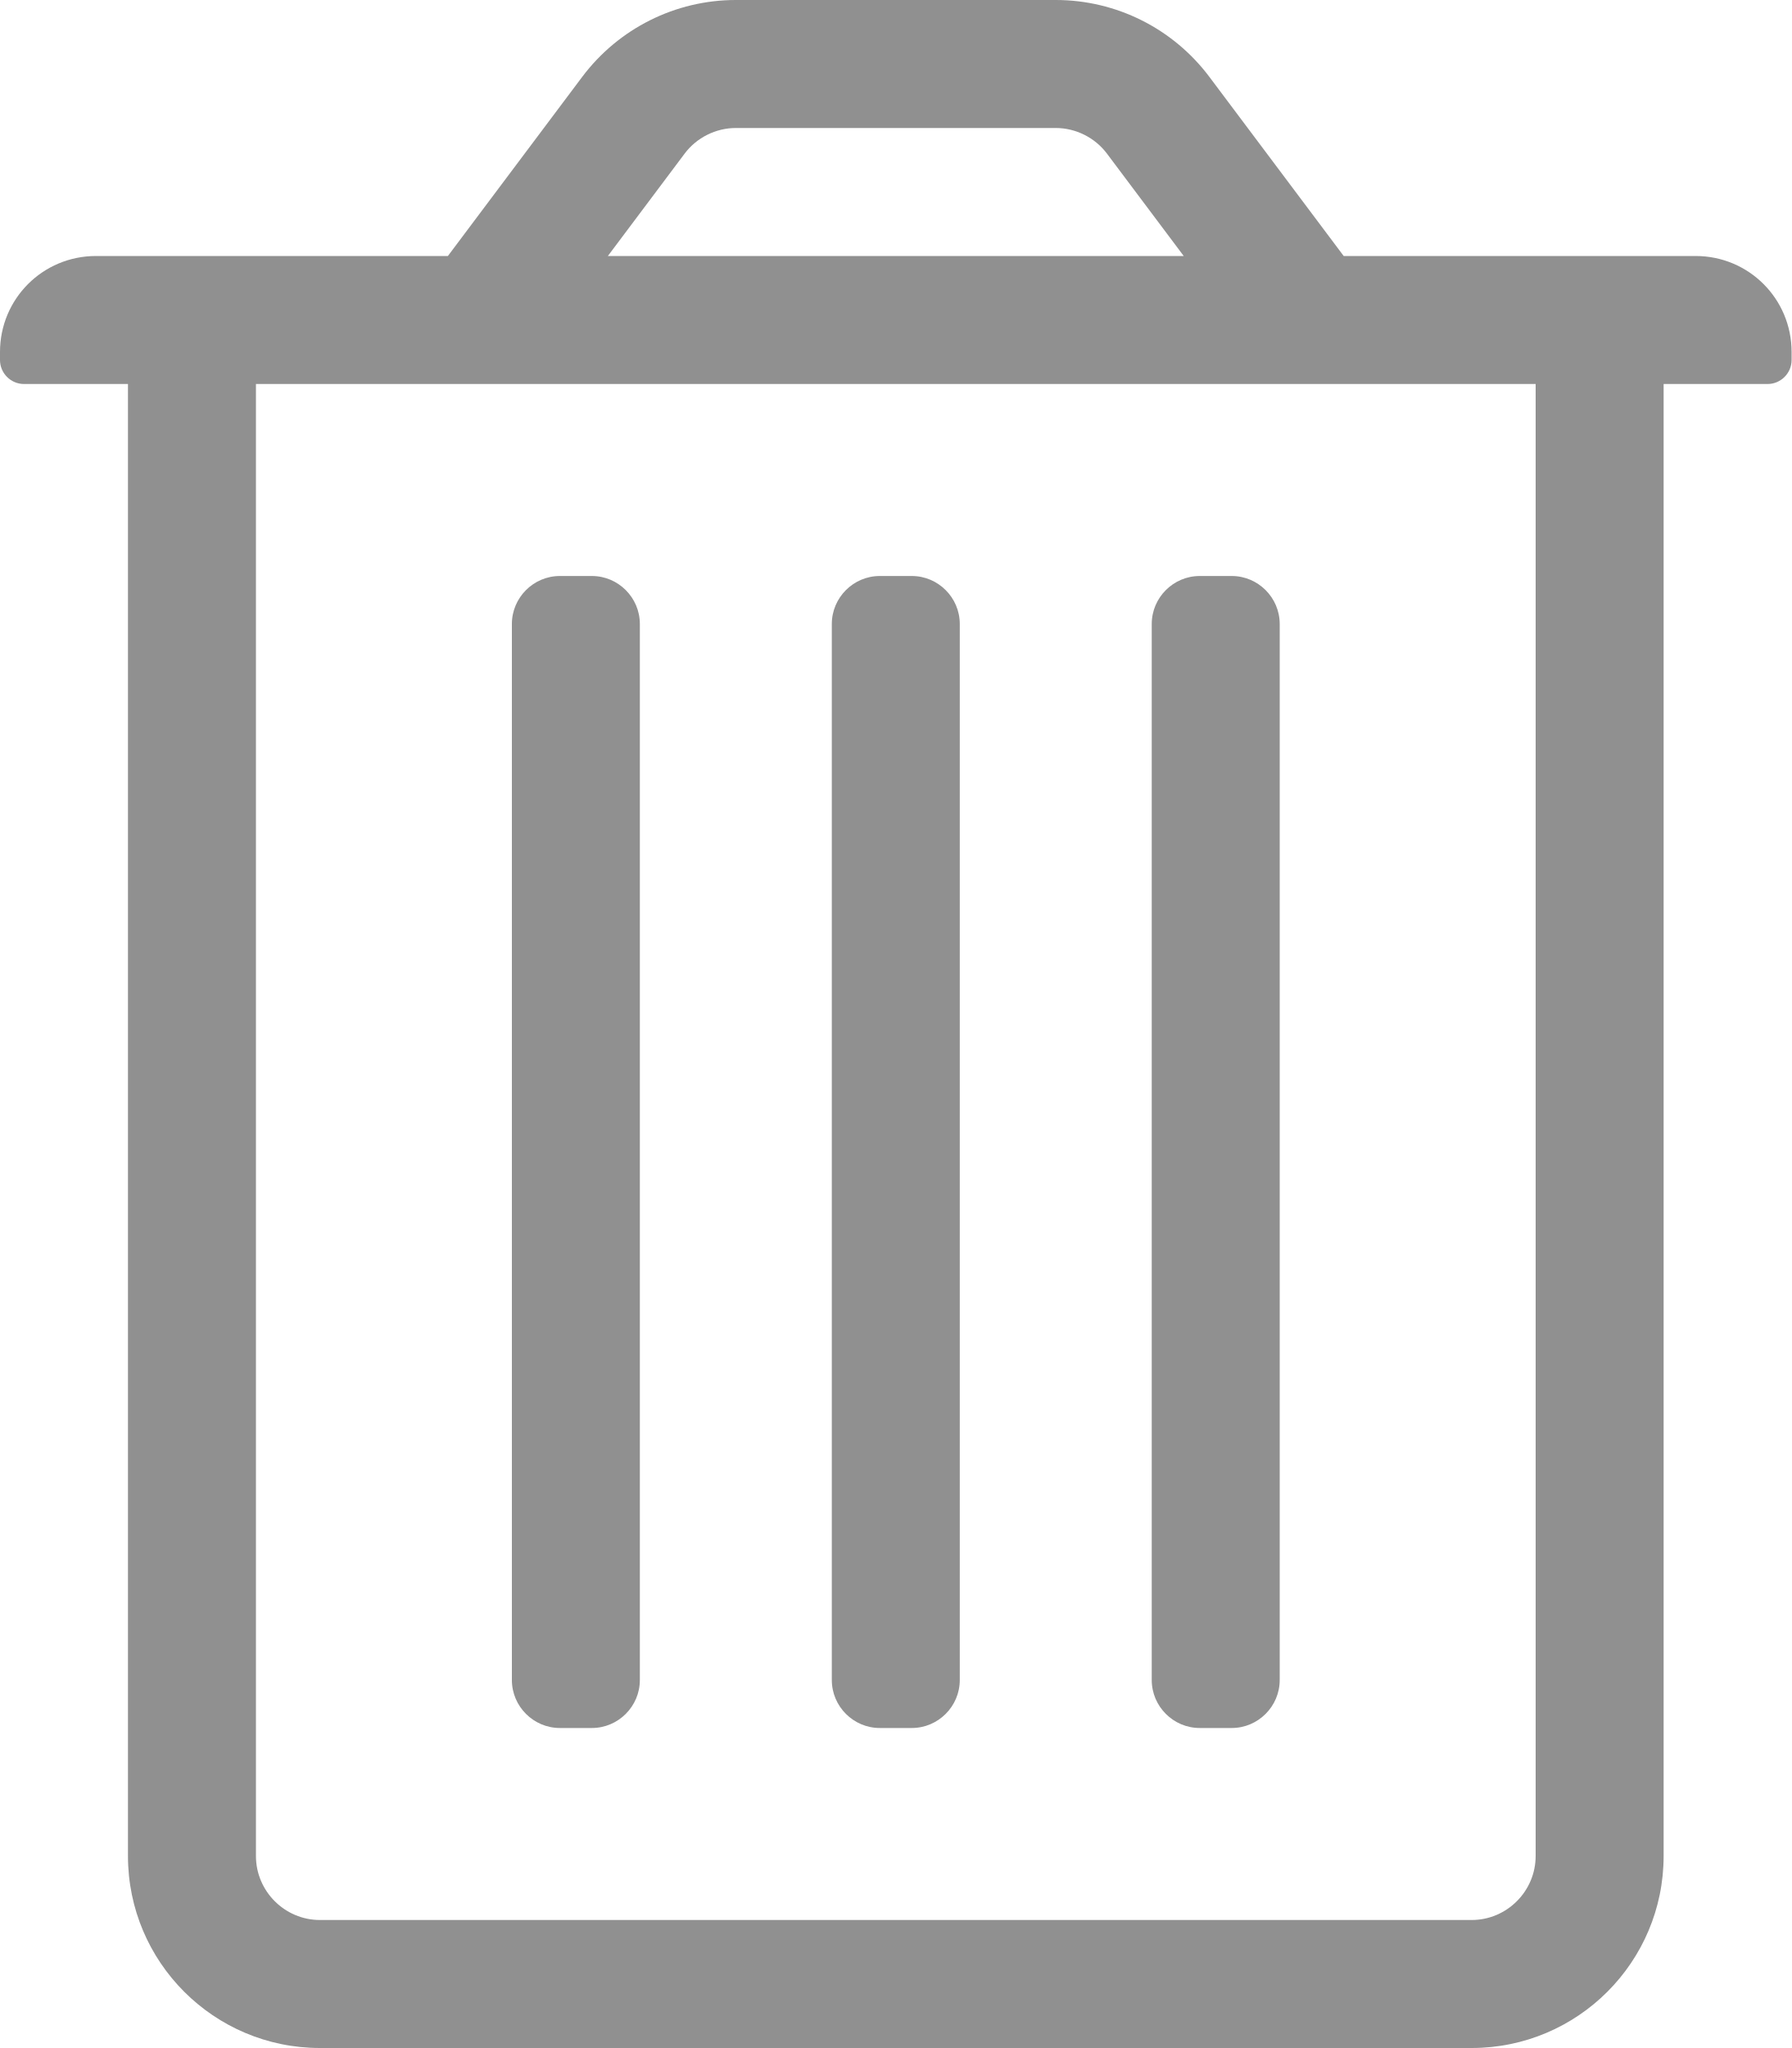
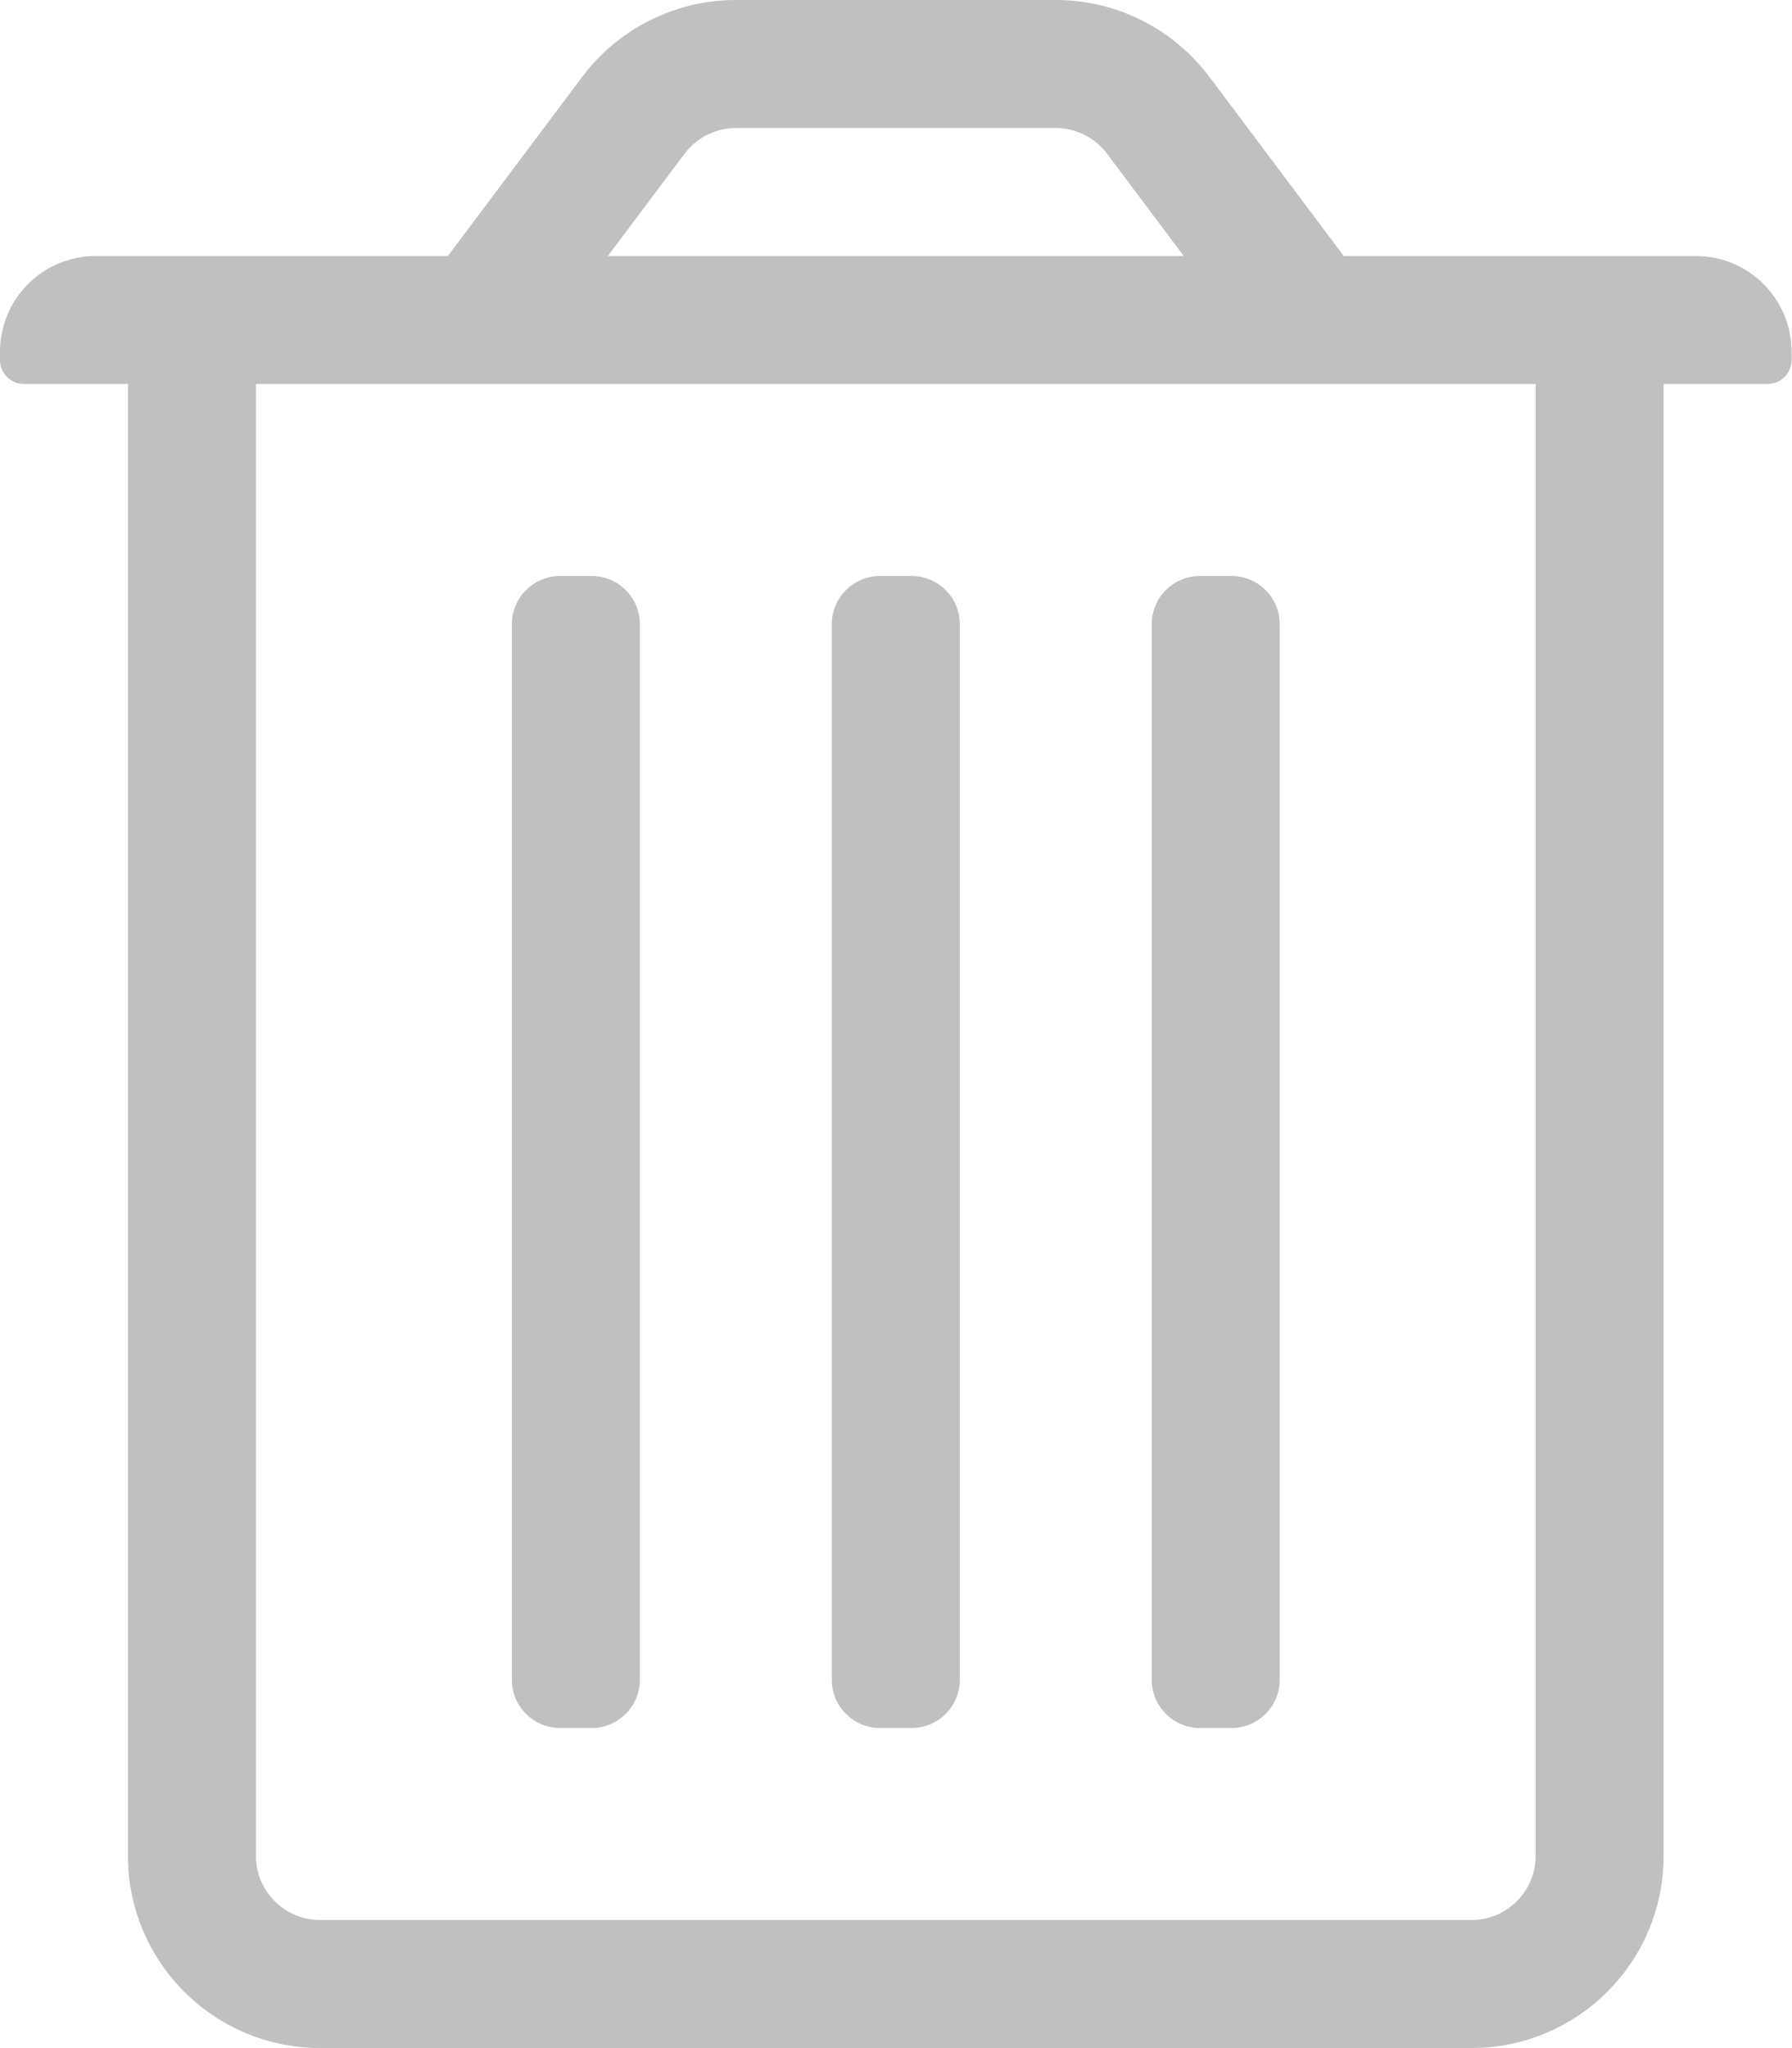
<svg xmlns="http://www.w3.org/2000/svg" aria-hidden="true" data-prefix="fal" data-icon="trash-alt" role="img" viewBox="0 0 448 512" class="svg-inline--fa fa-trash-alt fa-w-14 fa-9x">
-   <path fill="#909090" d="M336 64l-33.6-44.8C293.3 7.1 279.1 0 264 0h-80c-15.1 0-29.3 7.1-38.4 19.2L112 64H24C10.7 64 0 74.7 0 88v2c0 3.3 2.7 6 6 6h26v368c0 26.5 21.5 48 48 48h288c26.5 0 48-21.5 48-48V96h26c3.3 0 6-2.7 6-6v-2c0-13.3-10.7-24-24-24h-88zM184 32h80c5 0 9.8 2.4 12.8 6.4L296 64H152l19.2-25.6c3-4 7.8-6.4 12.8-6.4zm200 432c0 8.8-7.2 16-16 16H80c-8.8 0-16-7.2-16-16V96h320v368zm-176-44V156c0-6.6 5.4-12 12-12h8c6.6 0 12 5.4 12 12v264c0 6.6-5.4 12-12 12h-8c-6.6 0-12-5.4-12-12zm-80 0V156c0-6.6 5.4-12 12-12h8c6.6 0 12 5.4 12 12v264c0 6.6-5.4 12-12 12h-8c-6.6 0-12-5.4-12-12zm160 0V156c0-6.6 5.4-12 12-12h8c6.6 0 12 5.4 12 12v264c0 6.6-5.4 12-12 12h-8c-6.6 0-12-5.4-12-12z" class="" />
+   <path fill="#c0c0c0" d="M336 64l-33.6-44.8C293.3 7.1 279.1 0 264 0h-80c-15.1 0-29.3 7.1-38.4 19.2L112 64H24C10.7 64 0 74.7 0 88v2c0 3.3 2.7 6 6 6h26v368c0 26.5 21.5 48 48 48h288c26.5 0 48-21.5 48-48V96h26c3.3 0 6-2.7 6-6v-2c0-13.3-10.7-24-24-24h-88zM184 32h80c5 0 9.8 2.4 12.8 6.4L296 64H152l19.2-25.6c3-4 7.8-6.4 12.8-6.4zm200 432c0 8.8-7.2 16-16 16H80c-8.8 0-16-7.2-16-16V96h320v368zm-176-44V156c0-6.6 5.4-12 12-12h8c6.6 0 12 5.4 12 12v264c0 6.6-5.4 12-12 12h-8c-6.6 0-12-5.4-12-12zm-80 0V156c0-6.6 5.4-12 12-12h8c6.6 0 12 5.4 12 12v264c0 6.6-5.4 12-12 12h-8c-6.6 0-12-5.4-12-12zm160 0V156c0-6.6 5.4-12 12-12h8c6.6 0 12 5.4 12 12v264c0 6.6-5.4 12-12 12h-8c-6.6 0-12-5.4-12-12z" class="" />
</svg>
